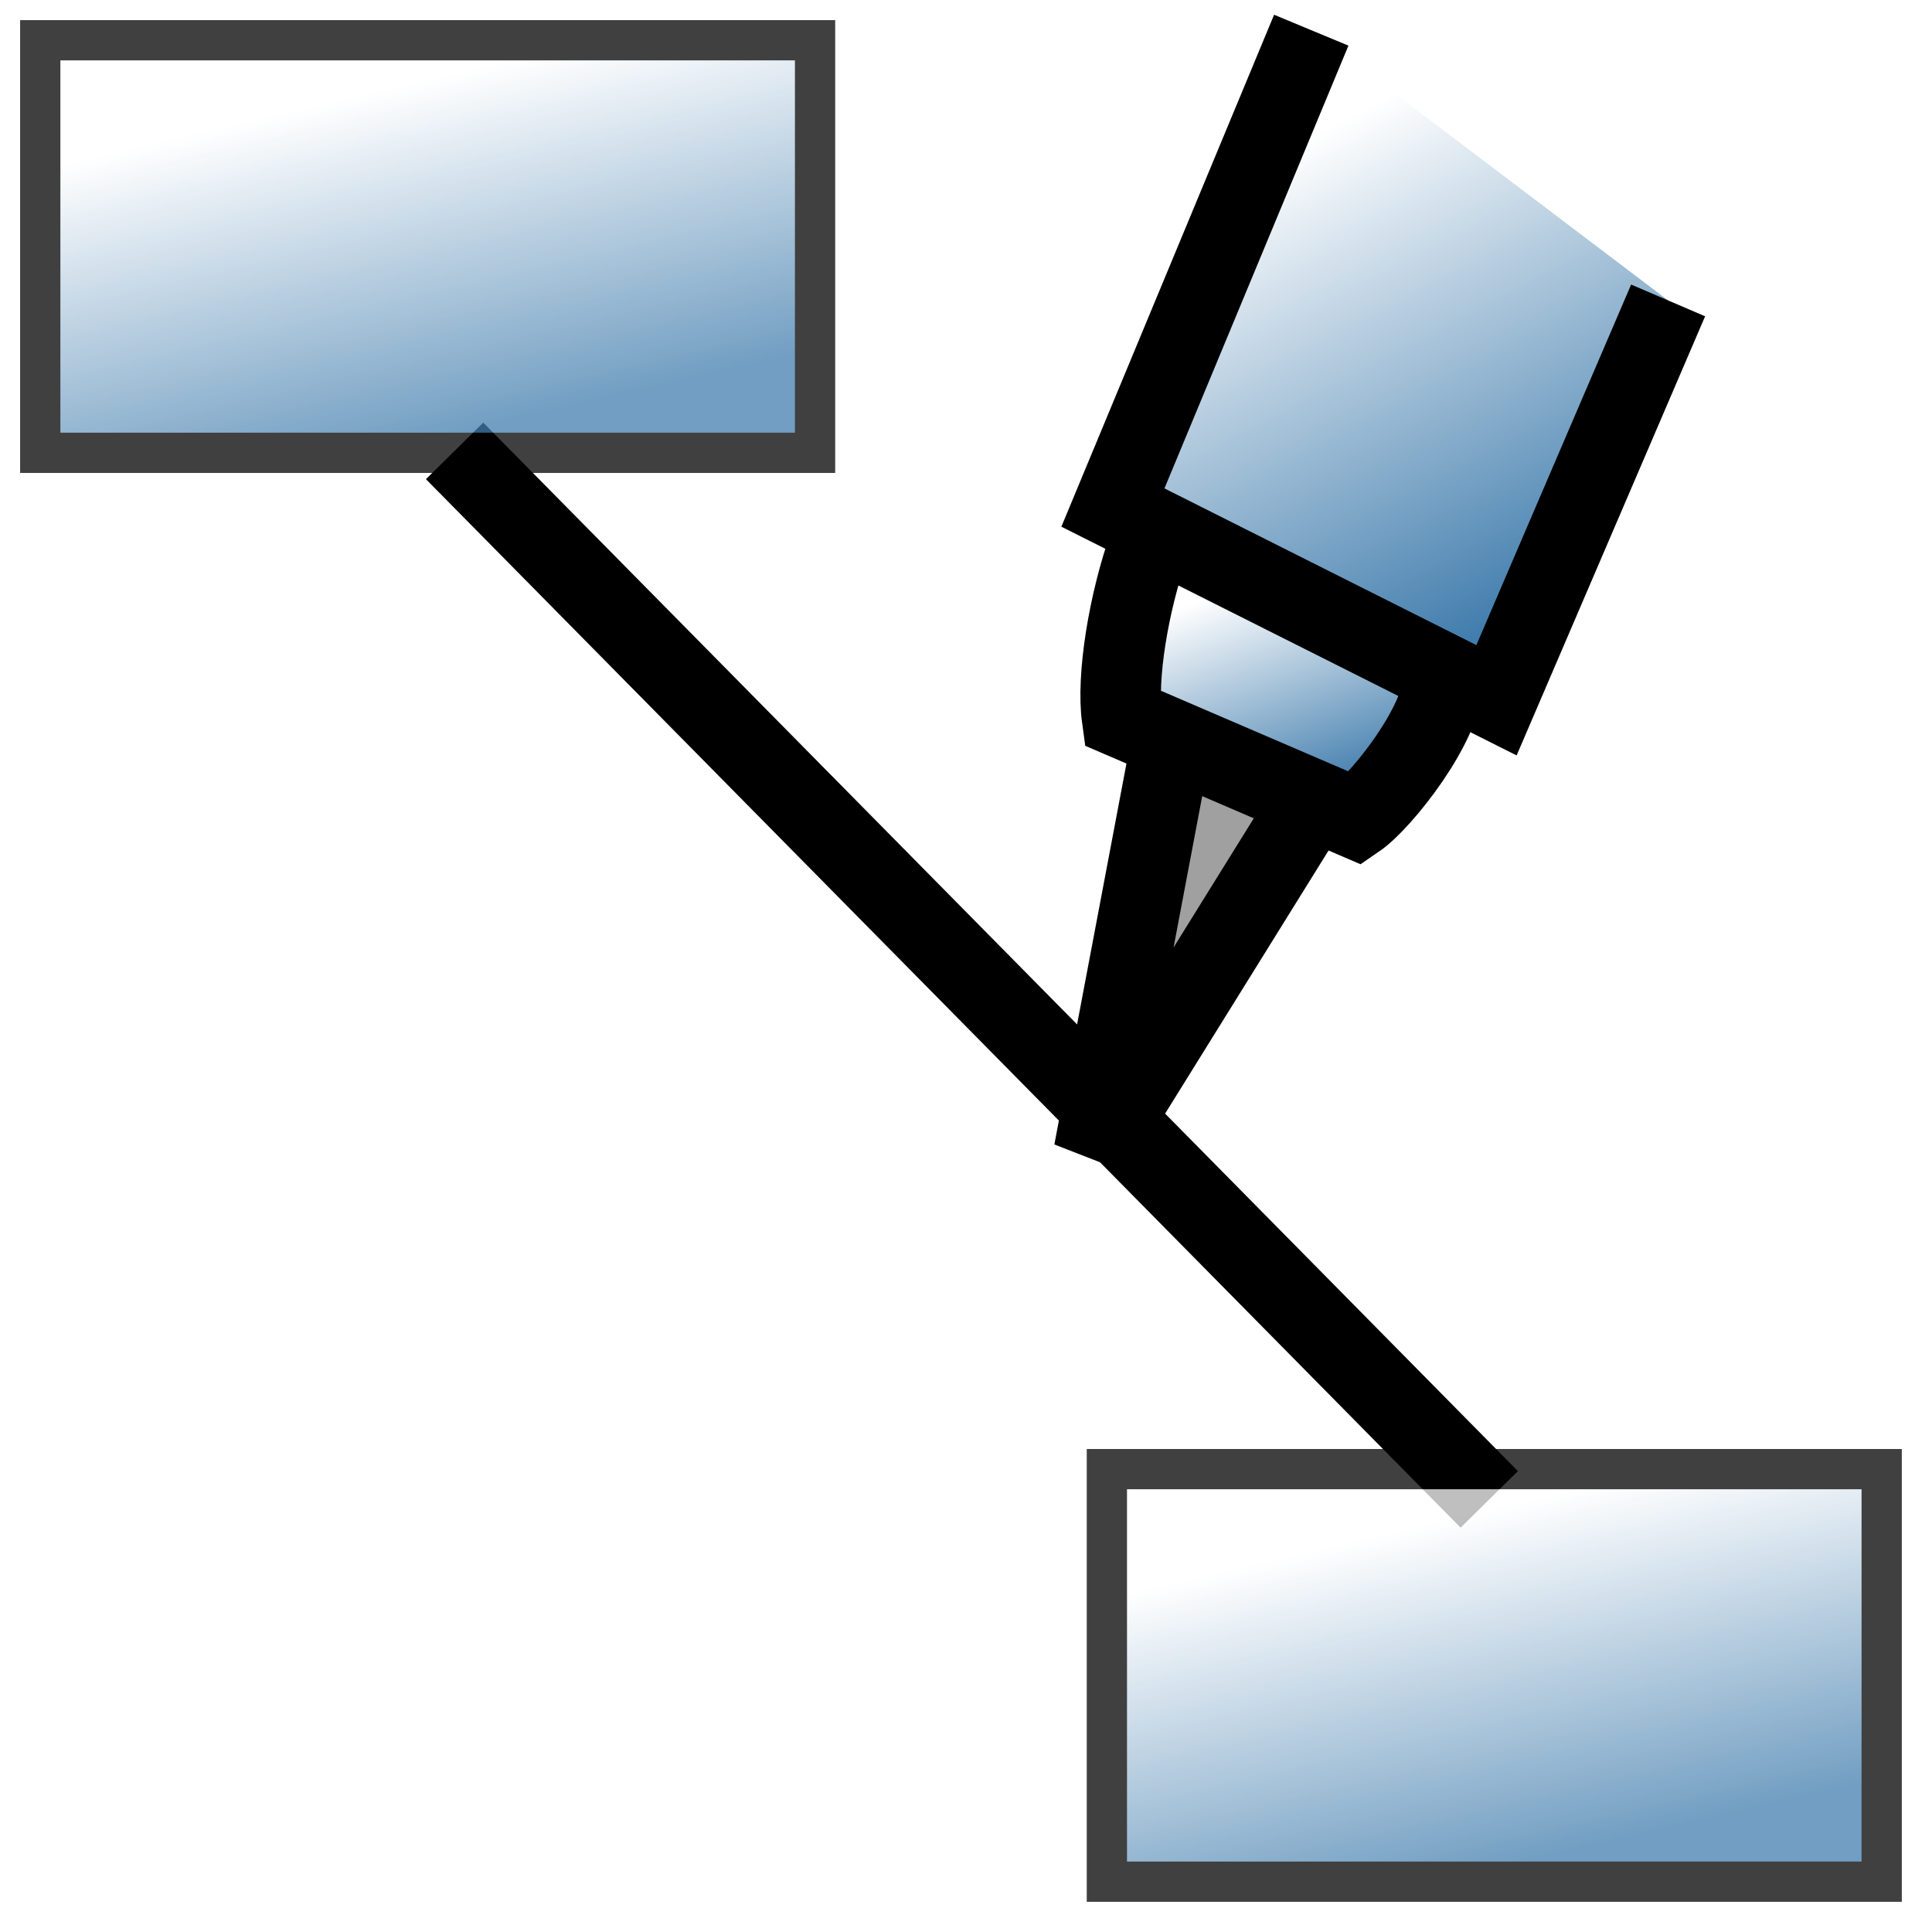
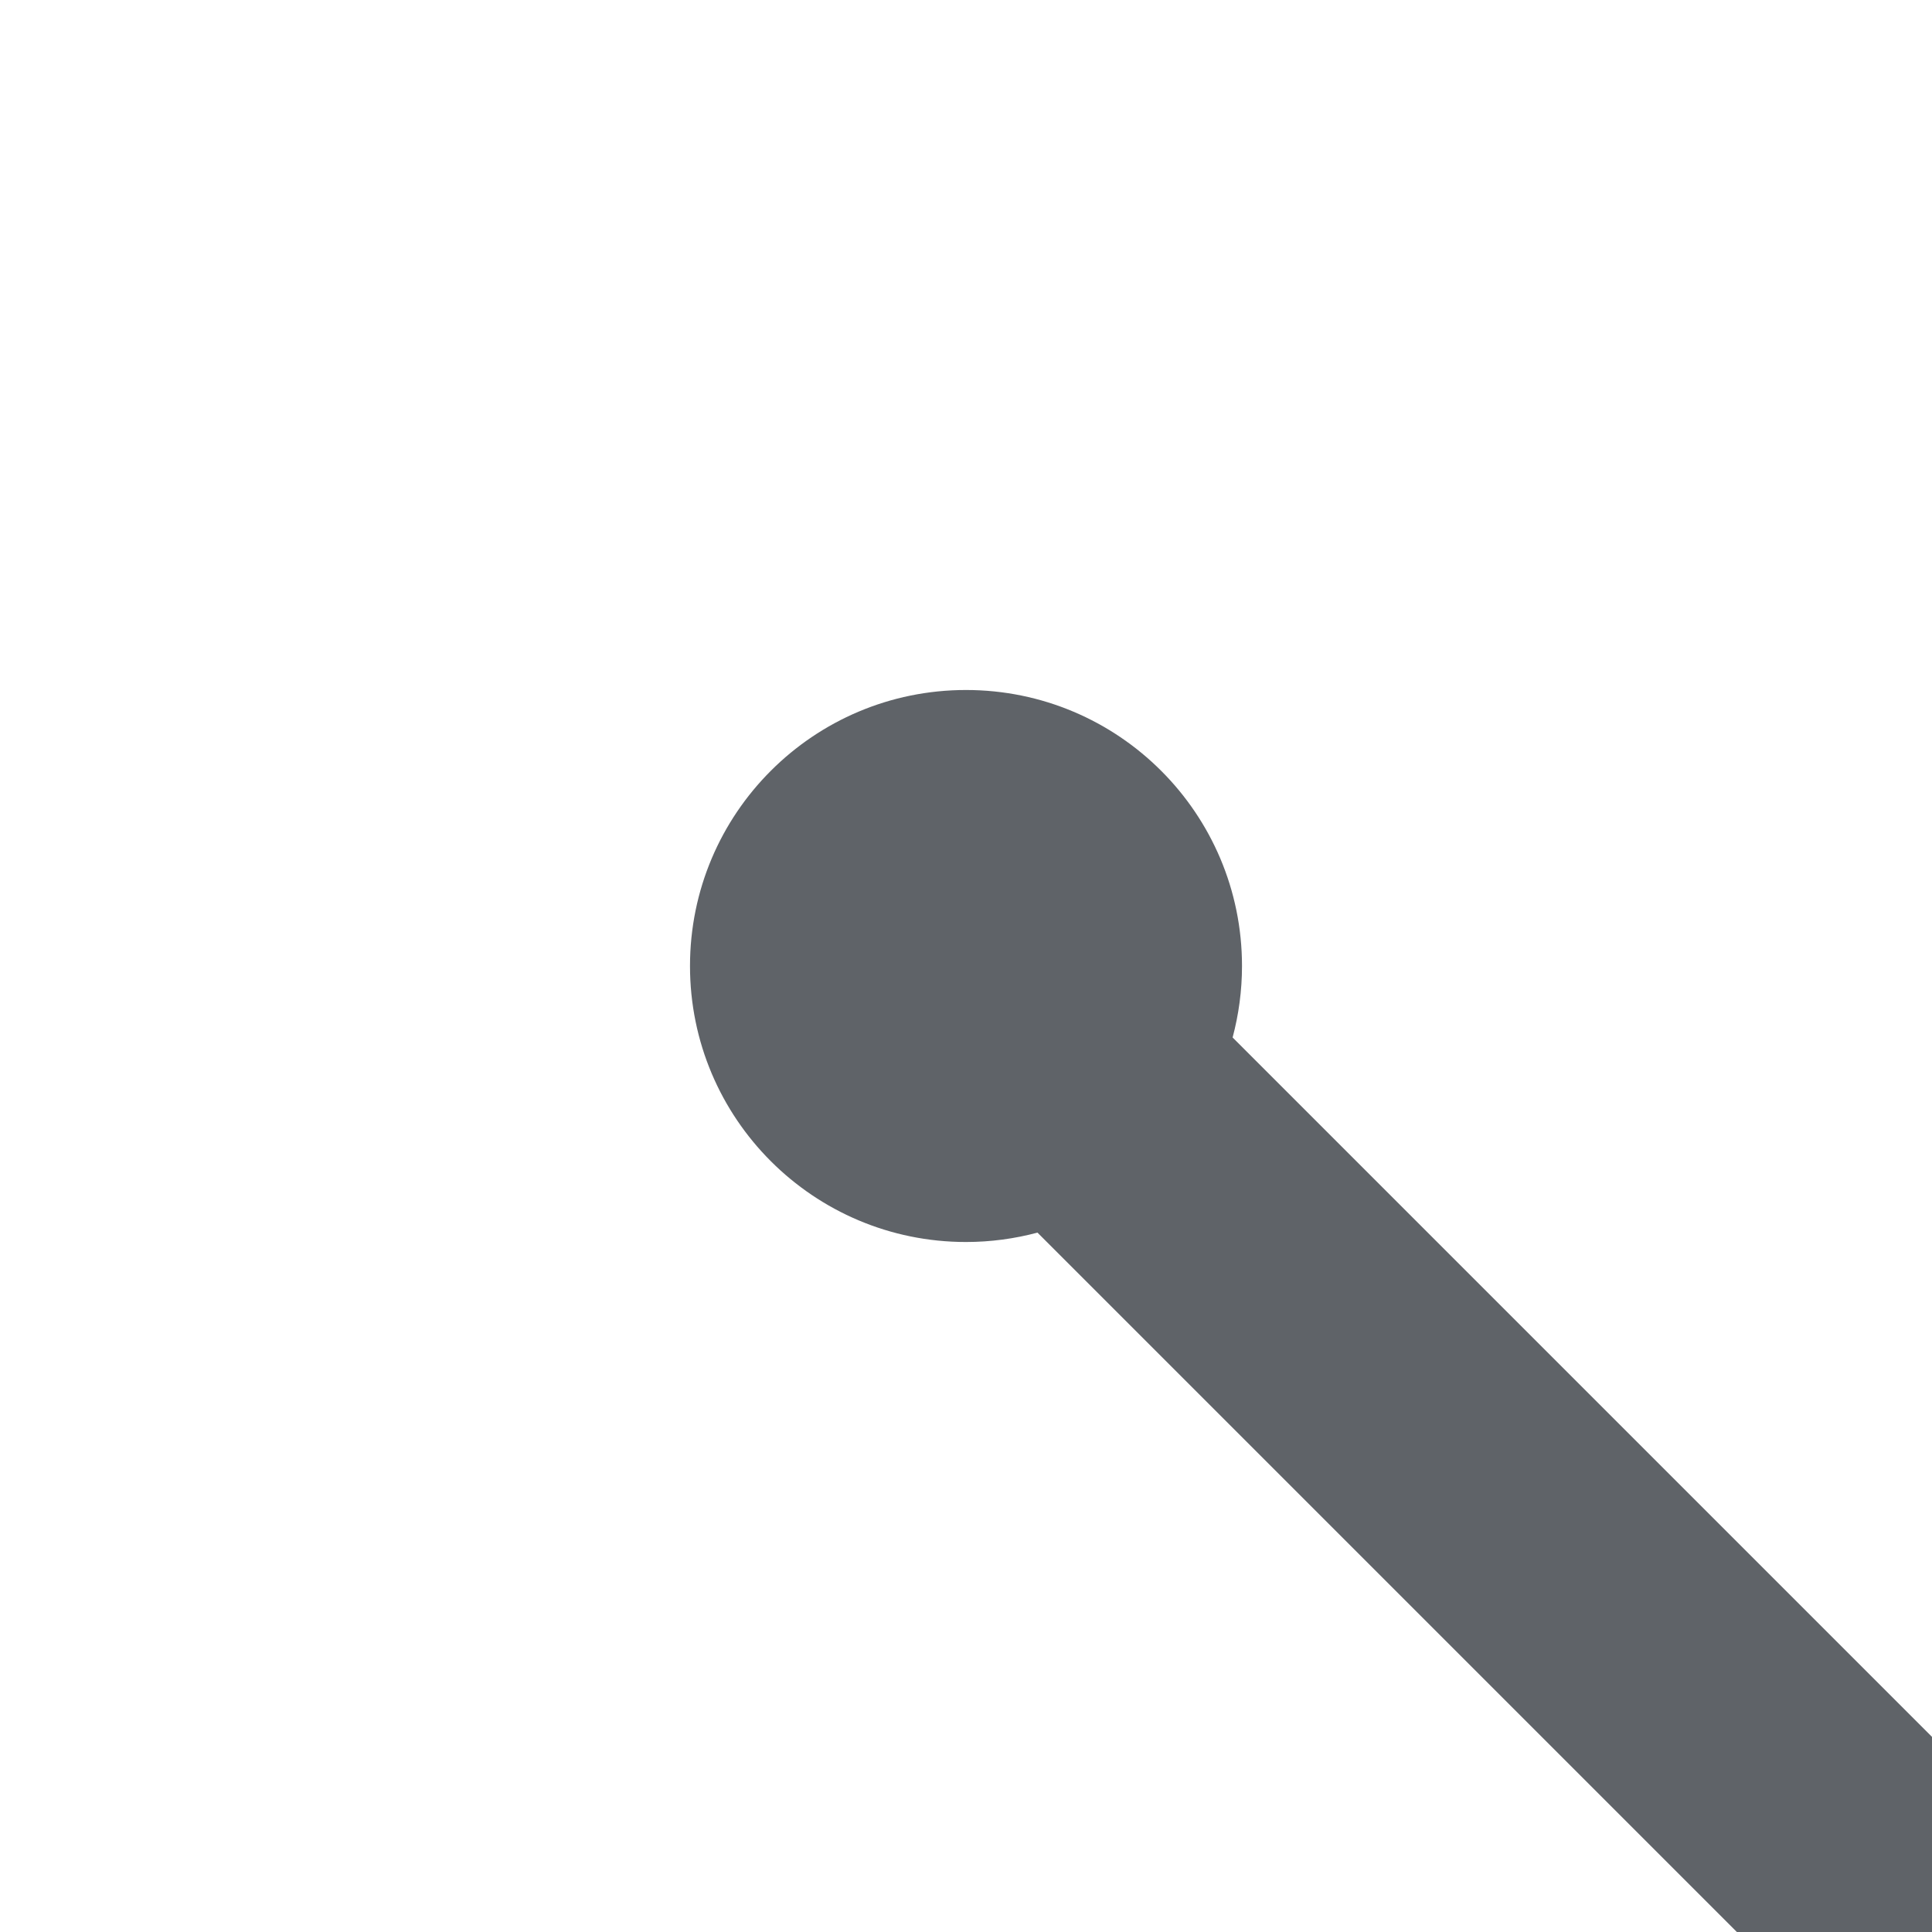
<svg xmlns="http://www.w3.org/2000/svg">
  <g id="mode_connect">
-     <svg viewBox="0 0 24 24">
-       <defs>
-         <line stroke-width="5" fill="none" stroke="#000000" id="svg_2" y2="121" x2="136" y1="7" x1="136">
-           <stop stop-opacity="1" stop-color="#4687a0" />
-           <stop stop-opacity="1" stop-color="#ffffff" />
-         </line>
-         <linearGradient y2="0.184" x2="0.297" y1="0.922" x1="0.621" id="svg_3">
-           <stop stop-opacity="1" stop-color="#417dad" offset="0" />
-           <stop stop-opacity="1" stop-color="#ffffff" offset="1" />
-         </linearGradient>
-       </defs>
-       <g>
-         <line x1="5.647" y1="5.601" x2="18.5" y2="18.626" id="svg_5" stroke="#000000" fill="none" />
-         <rect opacity="0.75" stroke-width="0.5" x="0.5" y="0.5" width="9.625" height="5.125" id="svg_1" fill="url(#svg_3)" stroke="#000000" />
-         <rect opacity="0.75" id="svg_4" stroke-width="0.5" x="13.75" y="18.25" width="9.625" height="5.125" fill="url(#svg_3)" stroke="#000000" />
-         <g id="svg_9">
-           <path d="m14.571,9.121l-0.982,5.189l2.709,-4.361" id="svg_6" fill="#a0a0a0" stroke="#000000" />
-           <path d="m14.276,6.763c-0.259,0.726 -0.407,1.656 -0.338,2.154l2.908,1.251c0.31,-0.212 1.082,-1.181 1.082,-1.737" id="svg_7" fill="url(#svg_3)" stroke="#000000" />
-           <path d="m16.289,0.375l-2.464,5.93l4.765,2.394l2.132,-4.967" id="svg_8" fill="url(#svg_3)" stroke="#000000" />
+     <svg width="24" height="24" preserveAspectRatio="none">
+       <g class="layer">
+         <g id="svg_3">
+           <path d="m5.518,6.932c-0.165,0.044 -0.339,0.068 -0.518,0.068c-1.105,0 -2,-0.895 -2,-2c0,-1.105 0.895,-2 2,-2c1.105,0 2,0.895 2,2c0,0.179 -0.024,0.353 -0.068,0.518l7.55,7.55c0.165,-0.044 0.339,-0.068 0.518,-0.068c1.105,0 2,0.895 2,2c0,1.105 -0.895,2 -2,2c-1.105,0 -2,-0.895 -2,-2c0,-0.179 0.024,-0.353 0.068,-0.518l-7.55,-7.55z" fill="#5f6368" fill-rule="evenodd" id="svg_4" transform="translate(2 2)" />
        </g>
      </g>
    </svg>
  </g>
  <g id="svg_eof" />
</svg>
